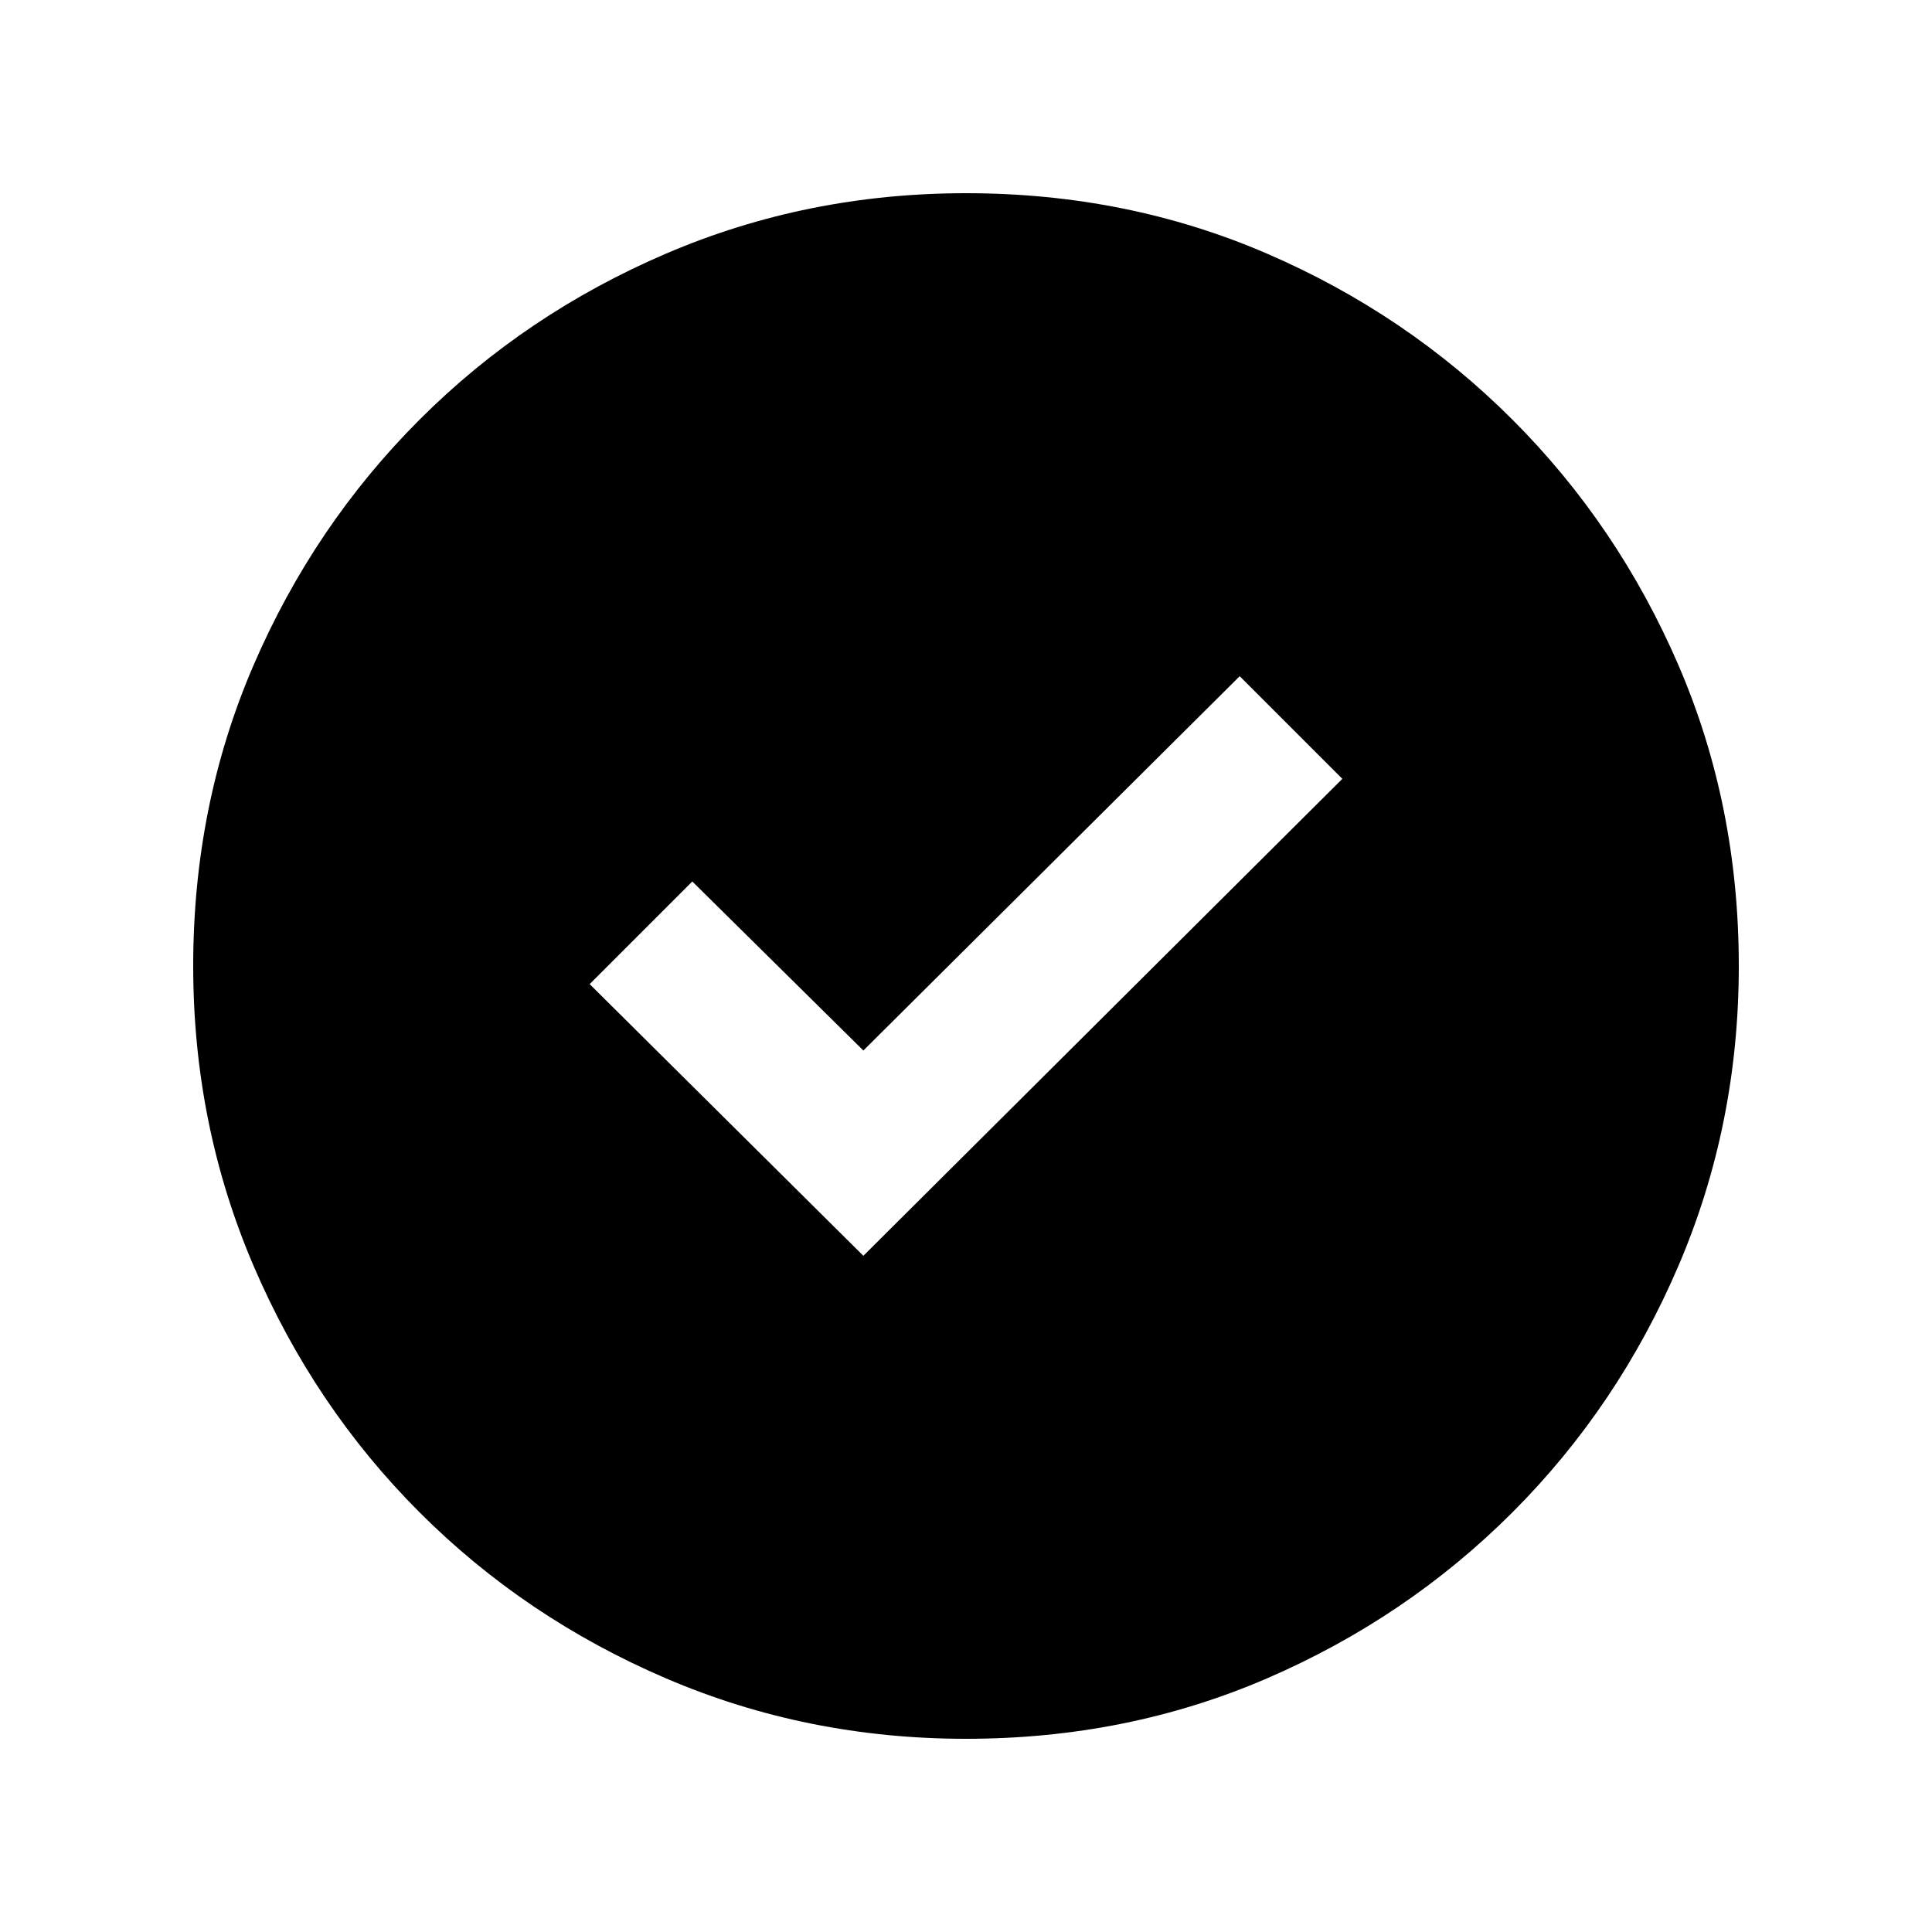
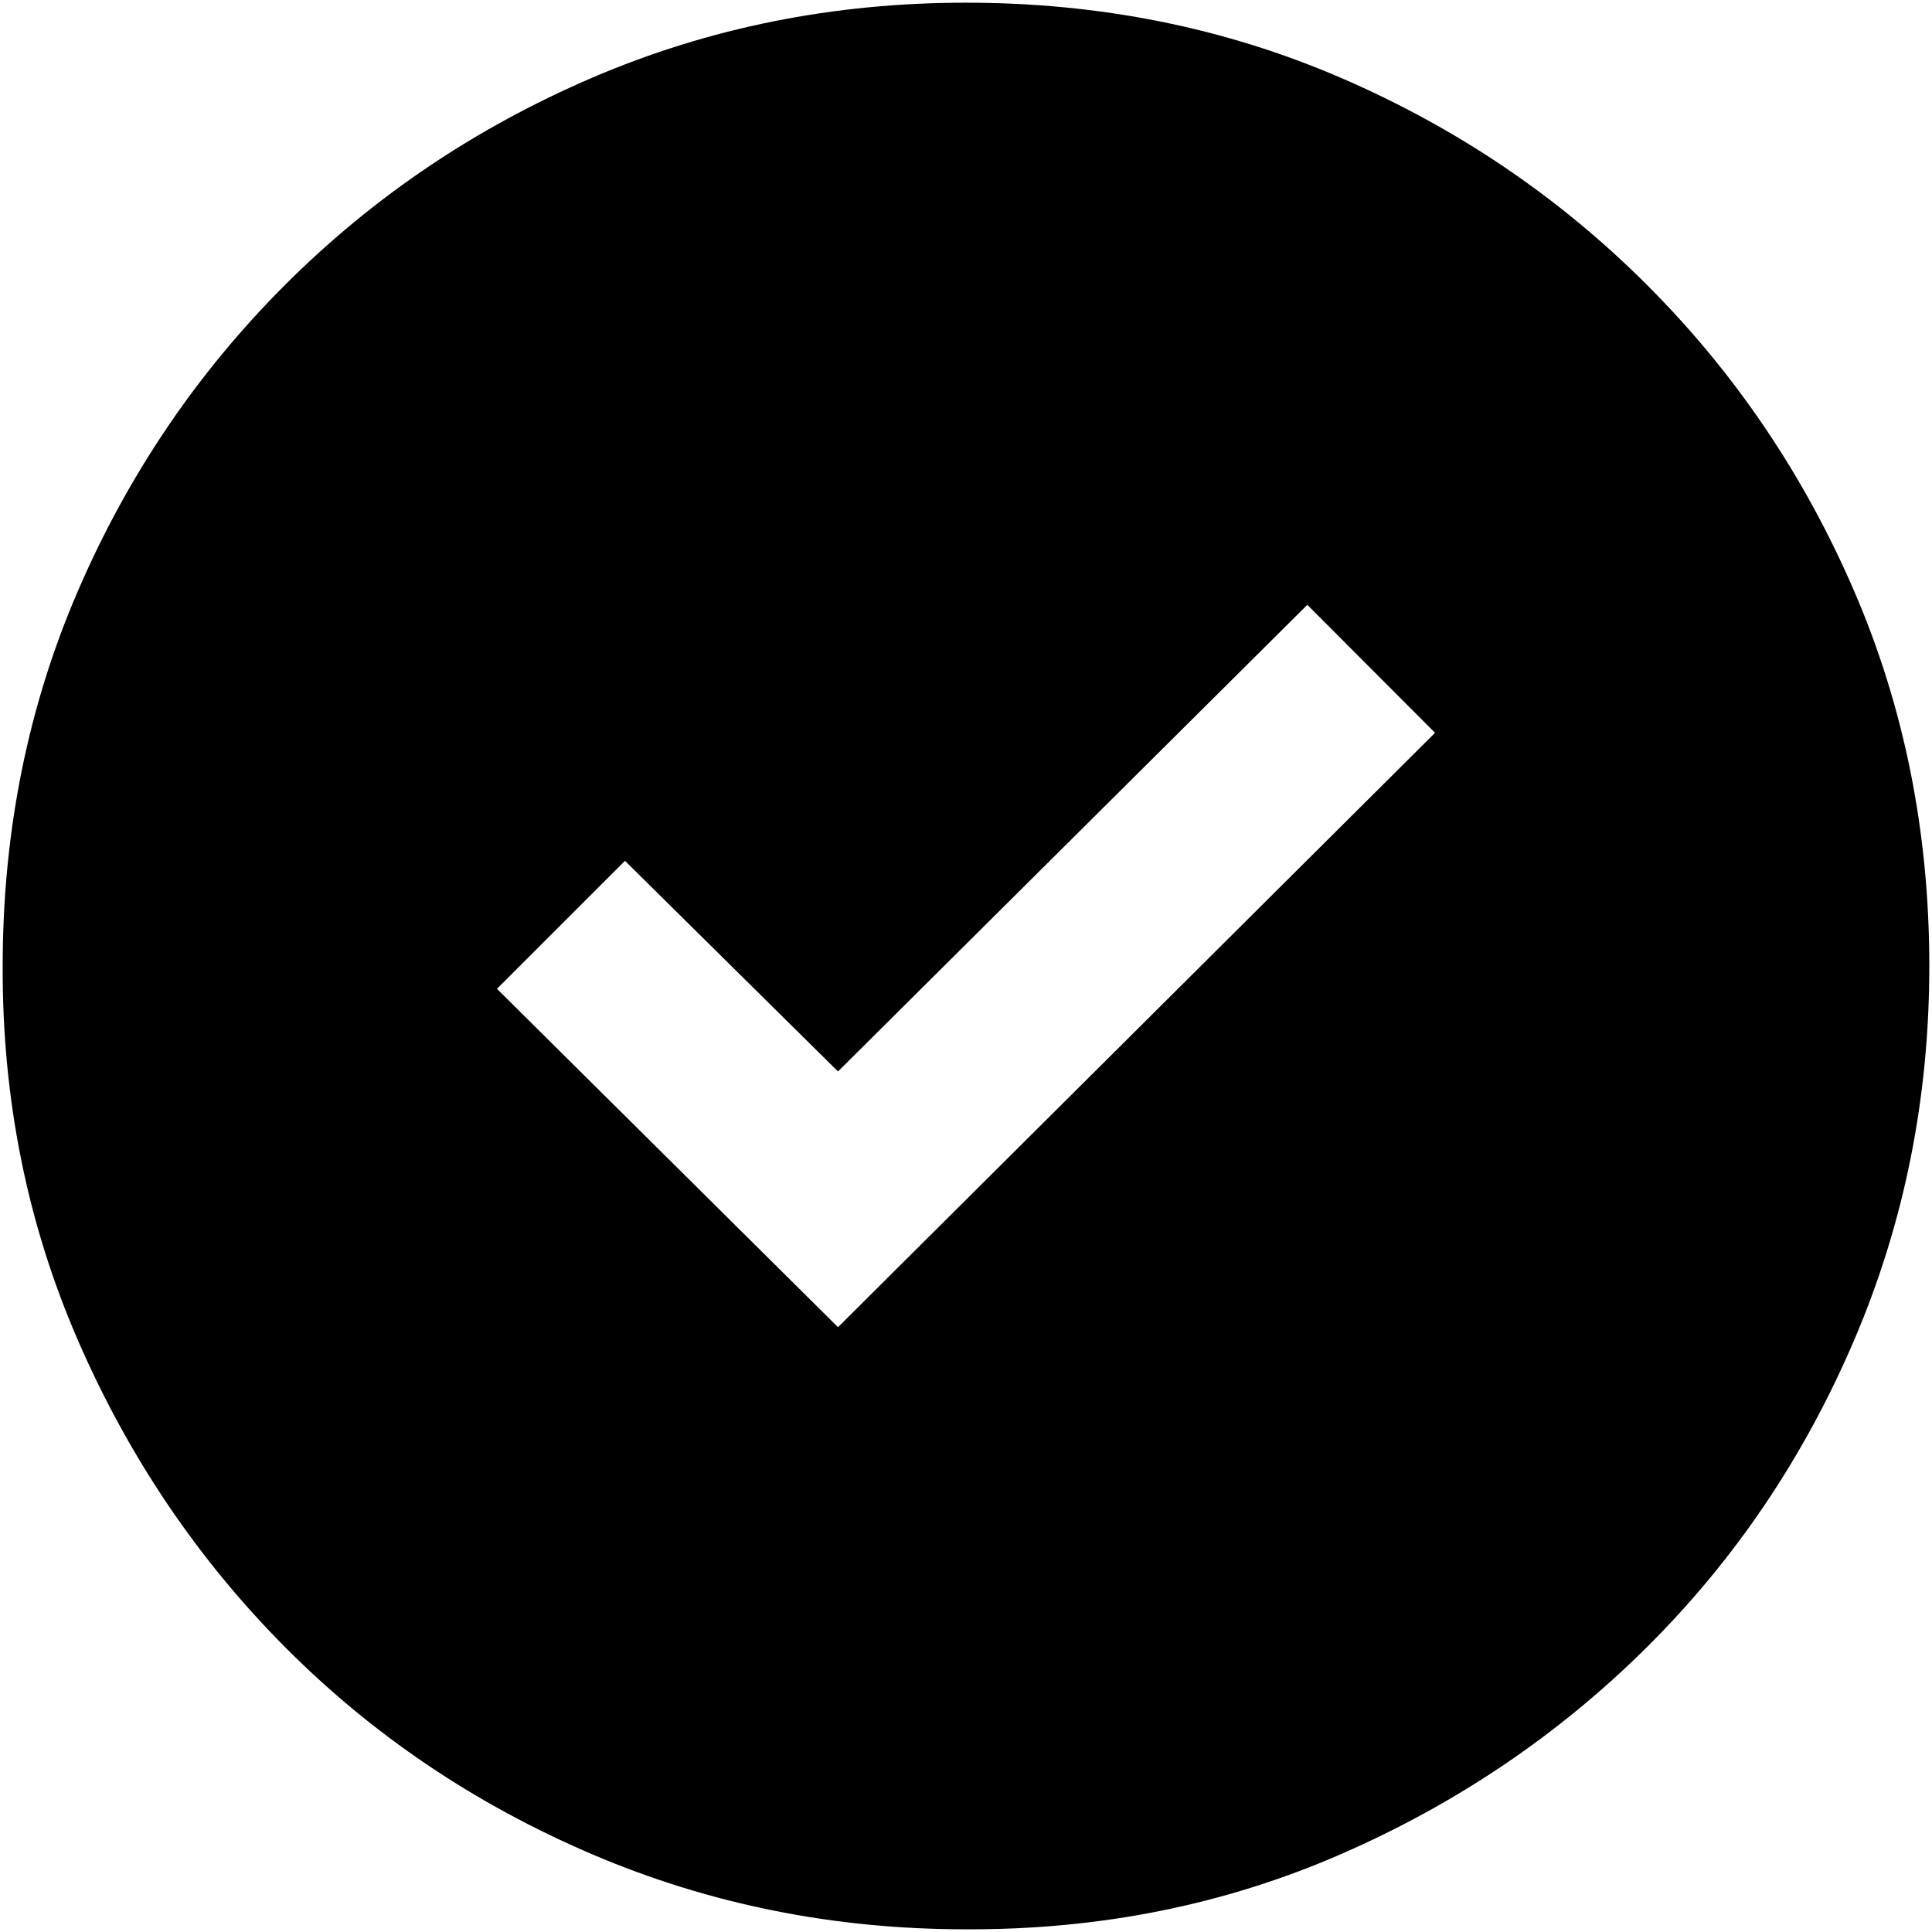
- <svg xmlns="http://www.w3.org/2000/svg" height="20" viewBox="0 -960 960 960" width="20">
-   <path d="m429-336 238-237-51-51-187 186-85-84-51 51 136 135Zm51 240q-79 0-149-30t-122.5-82.5Q156-261 126-331T96-480q0-80 30-149.5t82.5-122Q261-804 331-834t149-30q80 0 149.5 30t122 82.5Q804-699 834-629.5T864-480q0 79-30 149t-82.5 122.5Q699-156 629.5-126T480-96Z" />
+ <svg xmlns="http://www.w3.org/2000/svg" viewBox="0 0 72 72">
+   <path d="m31.23 49.46 22.25-22.15-4.76-4.77-17.49 17.39-7.94-7.85-4.77 4.77zM36 71.9q-7.39 0-13.94-2.8t-11.44-7.72T2.9 49.94.1 36q0-7.48 2.8-13.97t7.72-11.41T22.06 2.9 36 .1q7.48 0 13.97 2.8t11.41 7.72 7.72 11.41T71.9 36q0 7.39-2.8 13.94t-7.72 11.44-11.41 7.72T36 71.9" />
</svg>
